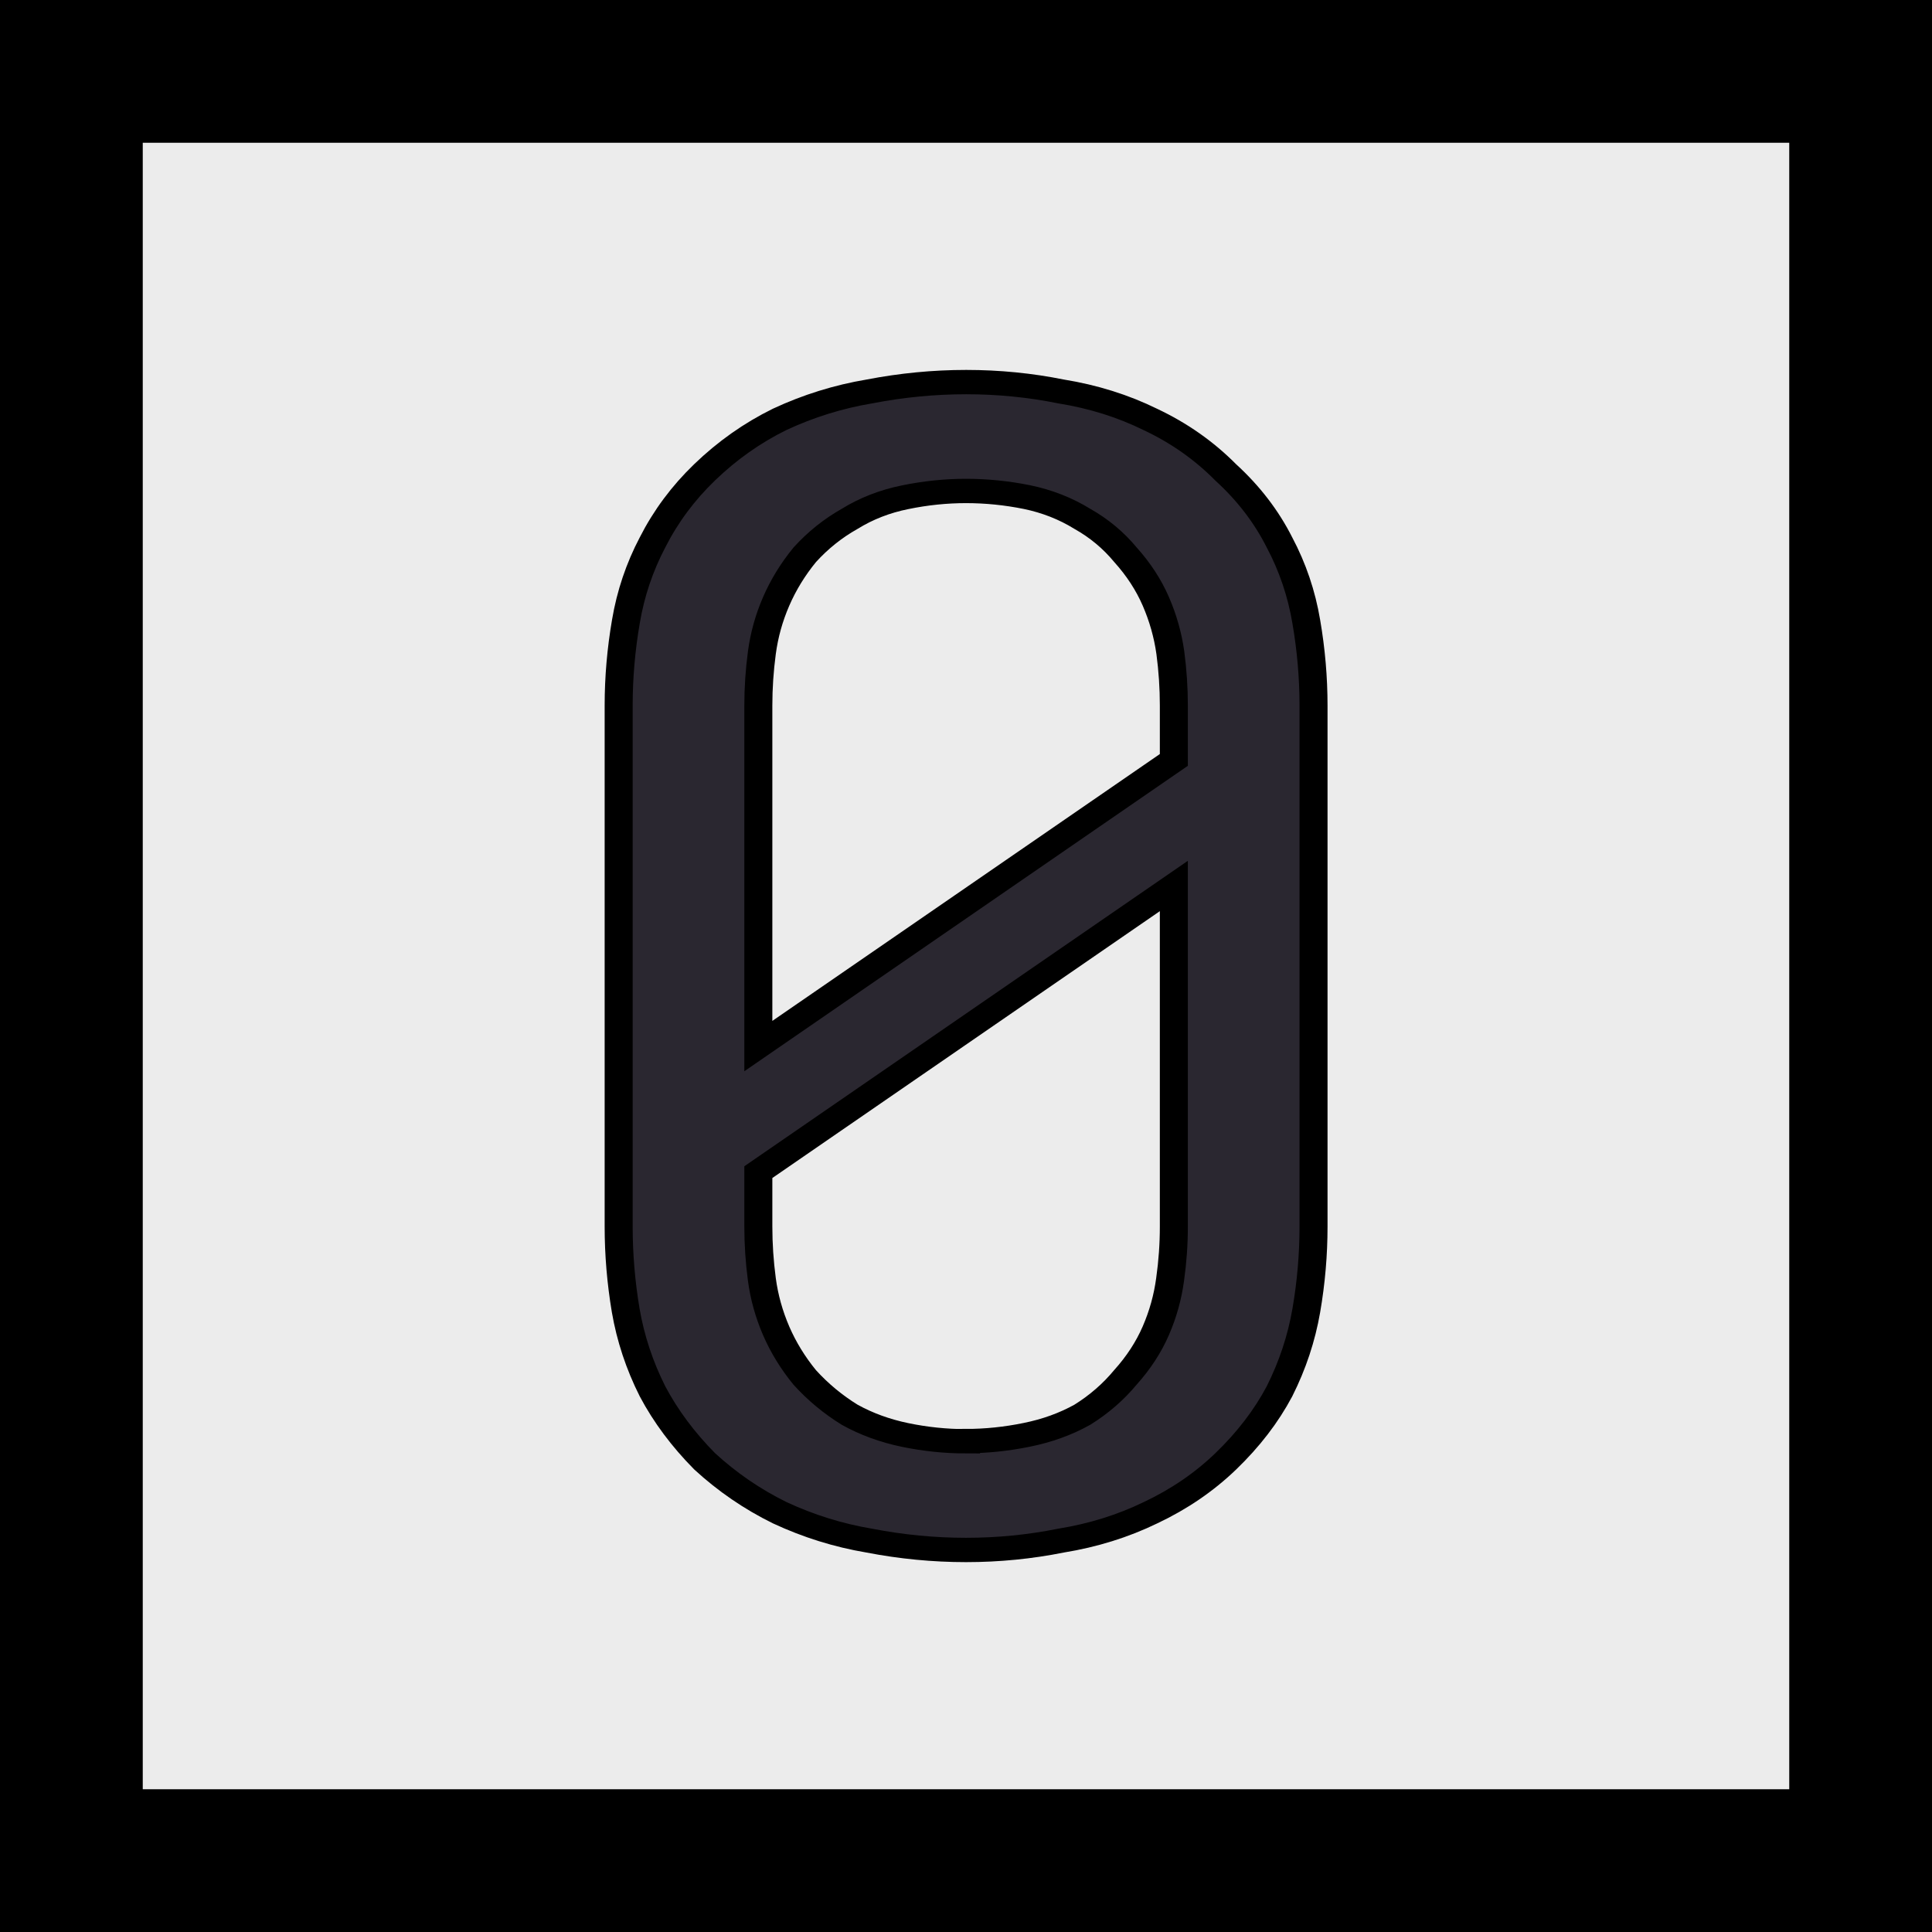
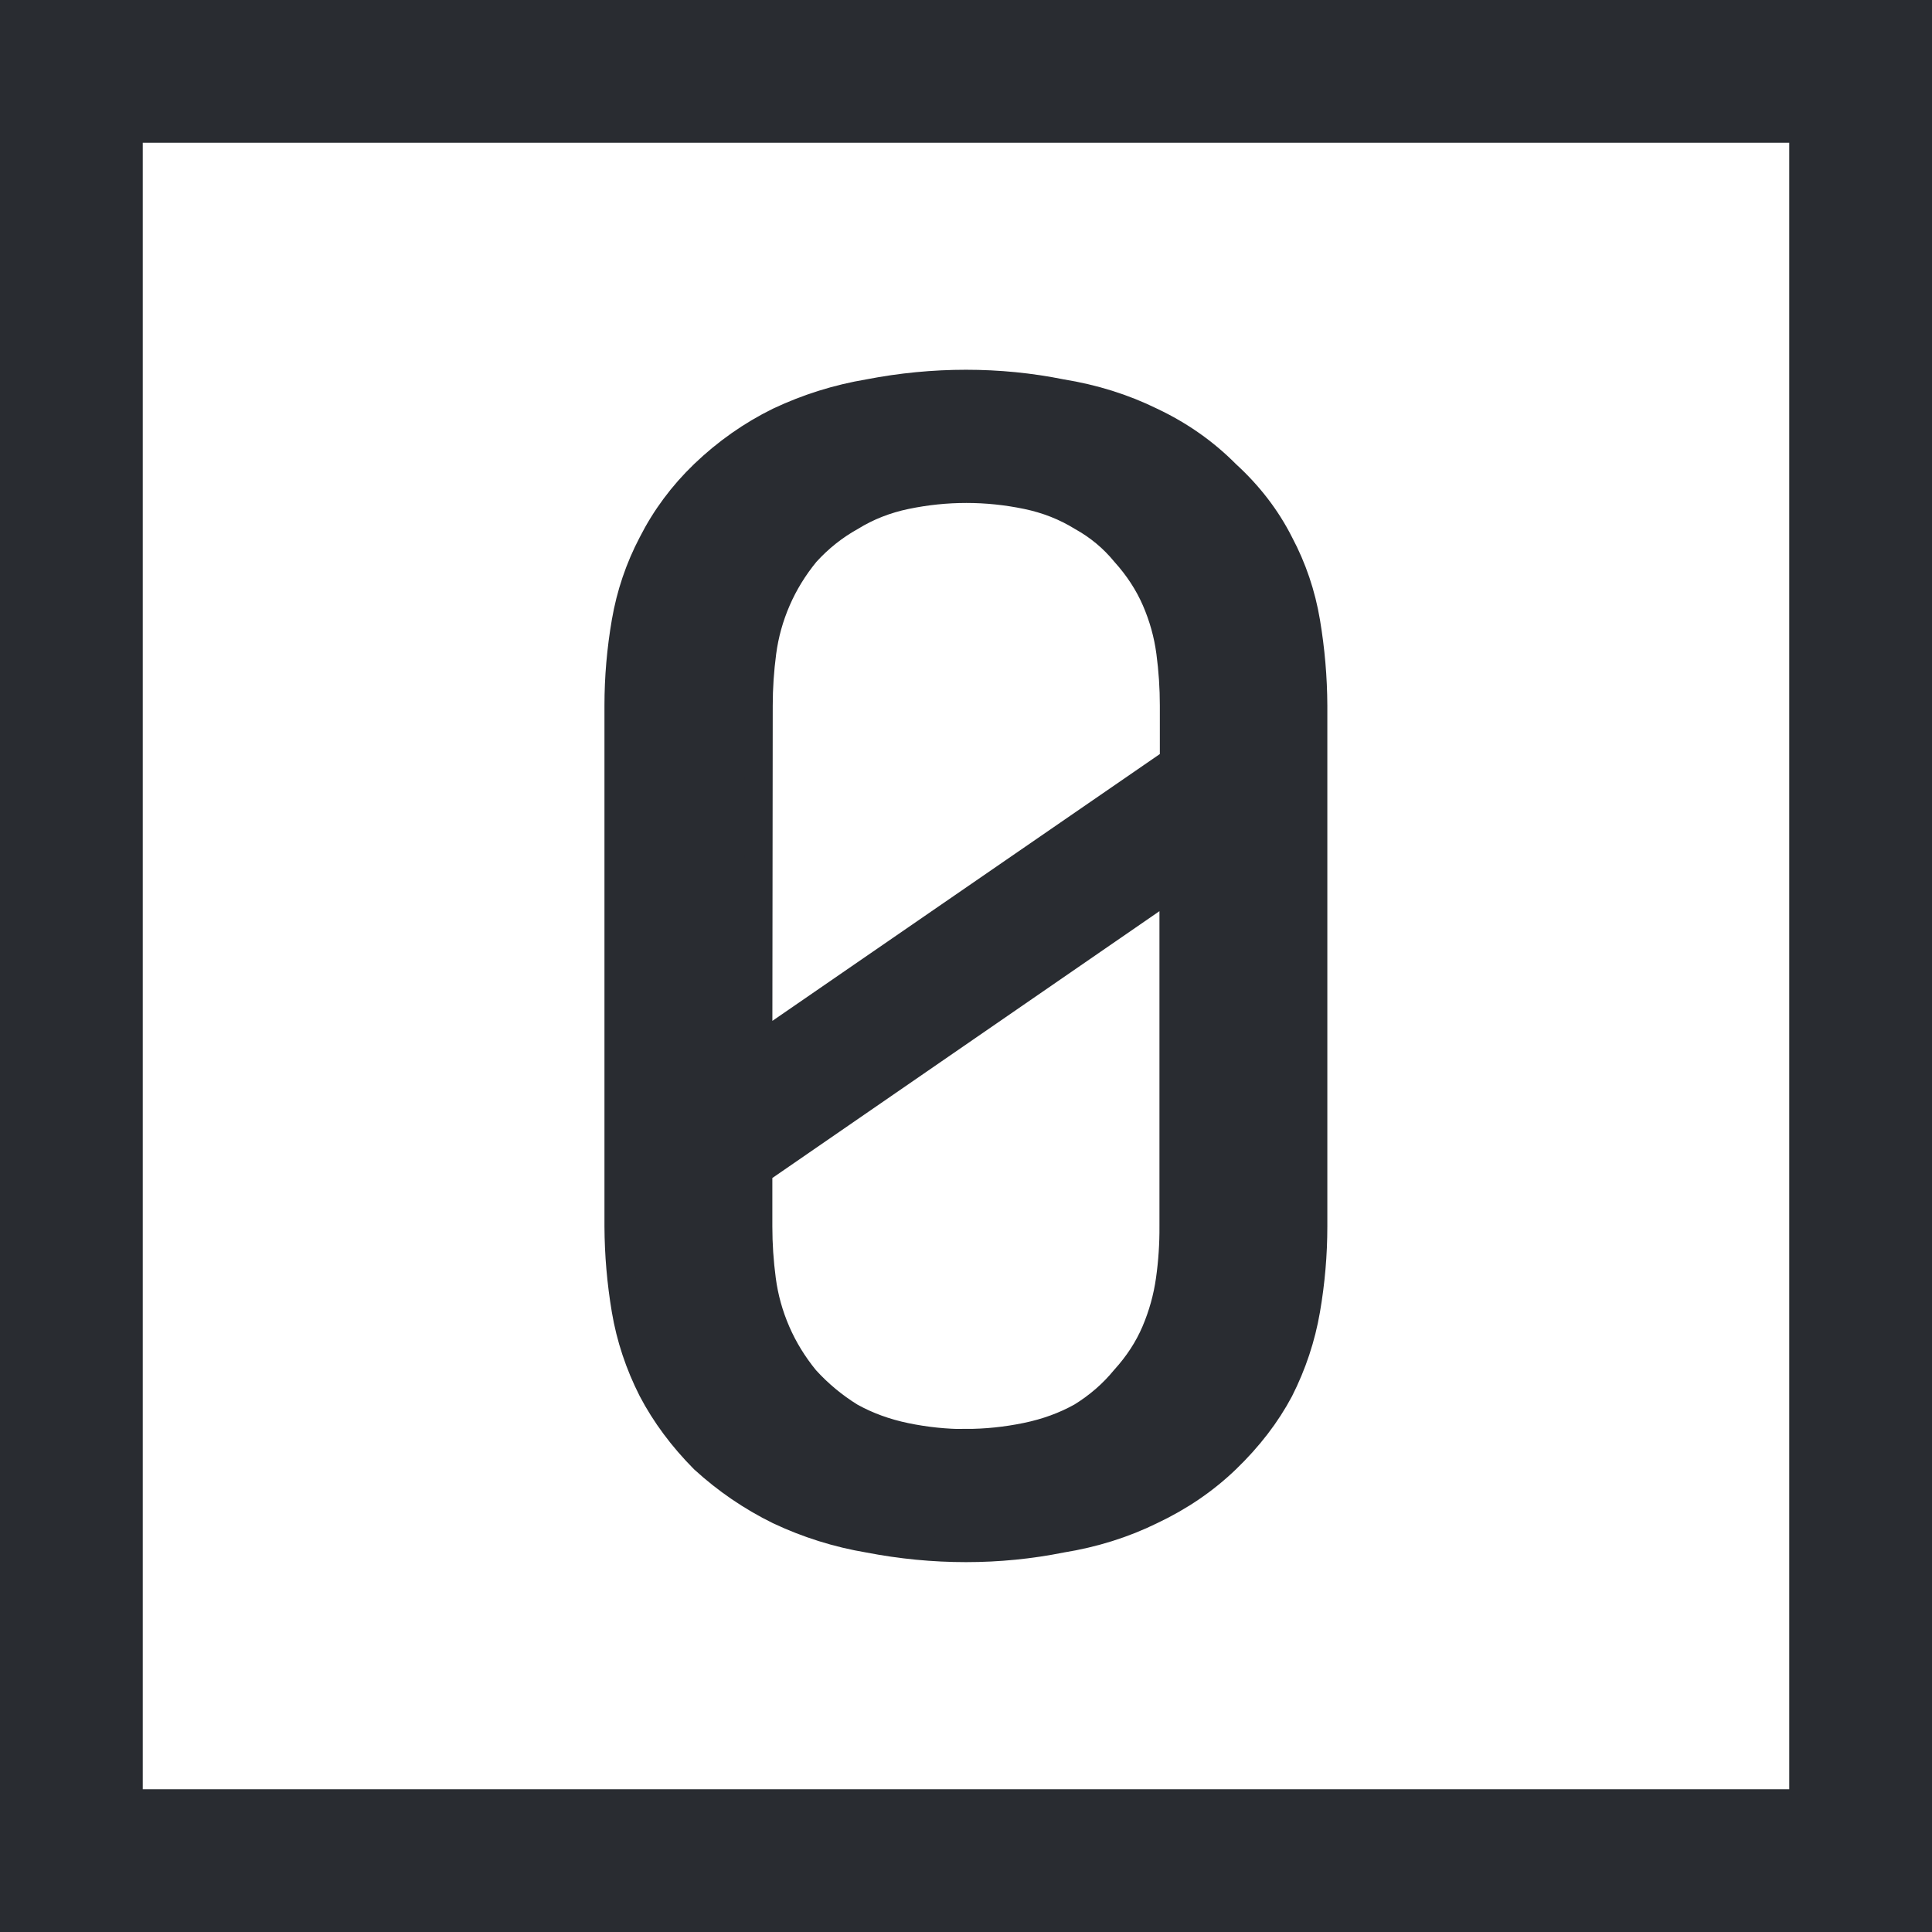
- <svg xmlns="http://www.w3.org/2000/svg" width="40" height="40" viewBox="0 0 10.583 10.583" version="1.1" id="svg1">
-   <defs id="defs1" />
+ <svg xmlns="http://www.w3.org/2000/svg" id="svg1" width="40" height="40" version="1.1" viewBox="0 0 10.583 10.583">
  <g id="layer1">
-     <rect style="fill:#ececec;stroke:#000000;stroke-width:0.782;stroke-dasharray:none;stroke-opacity:1" id="rect1" width="9.801" height="9.801" x="0.391" y="0.391" data-silicon-fill="SILICON_SURFACE" data-silicon-stroke="SILICON_INK" />
-     <path style="font-size:9.141px;font-family:'Iosevka Nerd Font Mono';-inkscape-font-specification:'Iosevka Nerd Font Mono';fill:#2a2730;stroke:#000000;stroke-width:0.143" d="m 4.931,9.111 q -0.247,0 -0.494,-0.055 Q 4.2,9.01 3.98,8.892 3.77,8.773 3.597,8.59 3.432,8.398 3.331,8.179 3.231,7.95 3.194,7.703 3.158,7.456 3.158,7.21 V 4.147 q 0,-0.247 0.037,-0.494 Q 3.231,3.407 3.331,3.188 3.432,2.959 3.597,2.776 3.77,2.584 3.98,2.465 4.2,2.347 4.438,2.301 q 0.247,-0.055 0.494,-0.055 0.247,0 0.484,0.055 0.247,0.046 0.457,0.165 0.219,0.119 0.384,0.311 0.174,0.183 0.274,0.411 0.101,0.219 0.137,0.466 0.037,0.247 0.037,0.494 v 3.062 q 0,0.247 -0.037,0.494 Q 6.631,7.95 6.531,8.179 6.43,8.398 6.257,8.59 6.092,8.773 5.873,8.892 5.662,9.01 5.416,9.056 5.178,9.111 4.931,9.111 Z M 3.871,6.149 5.992,4.467 v -0.32 q 0,-0.155 -0.018,-0.311 Q 5.955,3.681 5.9,3.535 5.845,3.389 5.745,3.261 5.653,3.133 5.525,3.05 5.397,2.959 5.242,2.922 5.087,2.886 4.931,2.886 q -0.155,0 -0.311,0.037 Q 4.465,2.959 4.337,3.05 4.209,3.133 4.108,3.261 4.017,3.389 3.962,3.535 3.907,3.681 3.889,3.837 3.871,3.992 3.871,4.147 Z m 1.06,2.322 q 0.155,0 0.311,-0.037 Q 5.397,8.398 5.525,8.316 5.653,8.224 5.745,8.096 5.845,7.968 5.9,7.822 5.955,7.676 5.973,7.52 5.992,7.365 5.992,7.21 V 5.208 L 3.871,6.89 v 0.32 q 0,0.155 0.018,0.311 0.018,0.155 0.073,0.302 0.055,0.146 0.146,0.274 0.101,0.128 0.229,0.219 0.128,0.082 0.283,0.119 0.155,0.037 0.311,0.037 z" id="text6" transform="scale(1.073104,0.9318758)" aria-label="0" data-silicon-fill="SILICON_INK" data-silicon-stroke="SILICON_INK" />
+     <path id="rect1" fill="#ffffff" stroke="#292c31" d="M.391.391h9.801v9.801H.391z" data-silicon-fill="SILICON_SURFACE" data-silicon-stroke="SILICON_INK" style="fill:#ffffff !important; stroke:#292c31 !important; stroke-width: 0.782; stroke-dasharray: none; stroke-opacity: 1;" />
+     <path id="text6" fill="#292c31" stroke="#292c31" d="M4.931 9.111q-.247 0-.494-.055-.238-.046-.457-.165-.21-.119-.384-.302-.165-.192-.265-.411-.101-.229-.137-.475t-.037-.494v-3.062q0-.247.037-.494.037-.247.137-.466.101-.229.265-.411.174-.192.384-.311.219-.119.457-.165.247-.055.494-.055.247 0 .484.055.247.046.457.165.219.119.384.311.174.183.274.411.101.219.137.466t.037.494v3.062q0 .247-.037.494-.037.247-.137.475-.101.219-.274.411-.165.183-.384.302-.21.119-.457.165-.238.055-.484.055ZM3.871 6.149l2.121-1.682v-.32q0-.155-.018-.311t-.073-.302-.155-.274q-.091-.128-.219-.21-.128-.091-.283-.128t-.311-.037-.311.037-.283.128q-.128.082-.229.21-.091.128-.146.274t-.073.302-.018.311Zm1.06 2.322q.155 0 .311-.037t.283-.119q.128-.091.219-.219.101-.128.155-.274t.073-.302.018-.311V5.208L3.871 6.89v.32q0 .155.018.311t.073.302.146.274q.101.128.229.219.128.082.283.119t.311.037z" aria-label="0" data-silicon-fill="SILICON_INK" data-silicon-stroke="SILICON_INK" style="font-size: 9.141px; font-family: &quot;Iosevka Nerd Font Mono&quot;; fill:#292c31 !important; stroke:#292c31 !important; stroke-width: 0.143;" transform="scale(1.073104,0.9318758)" />
  </g>
</svg>
